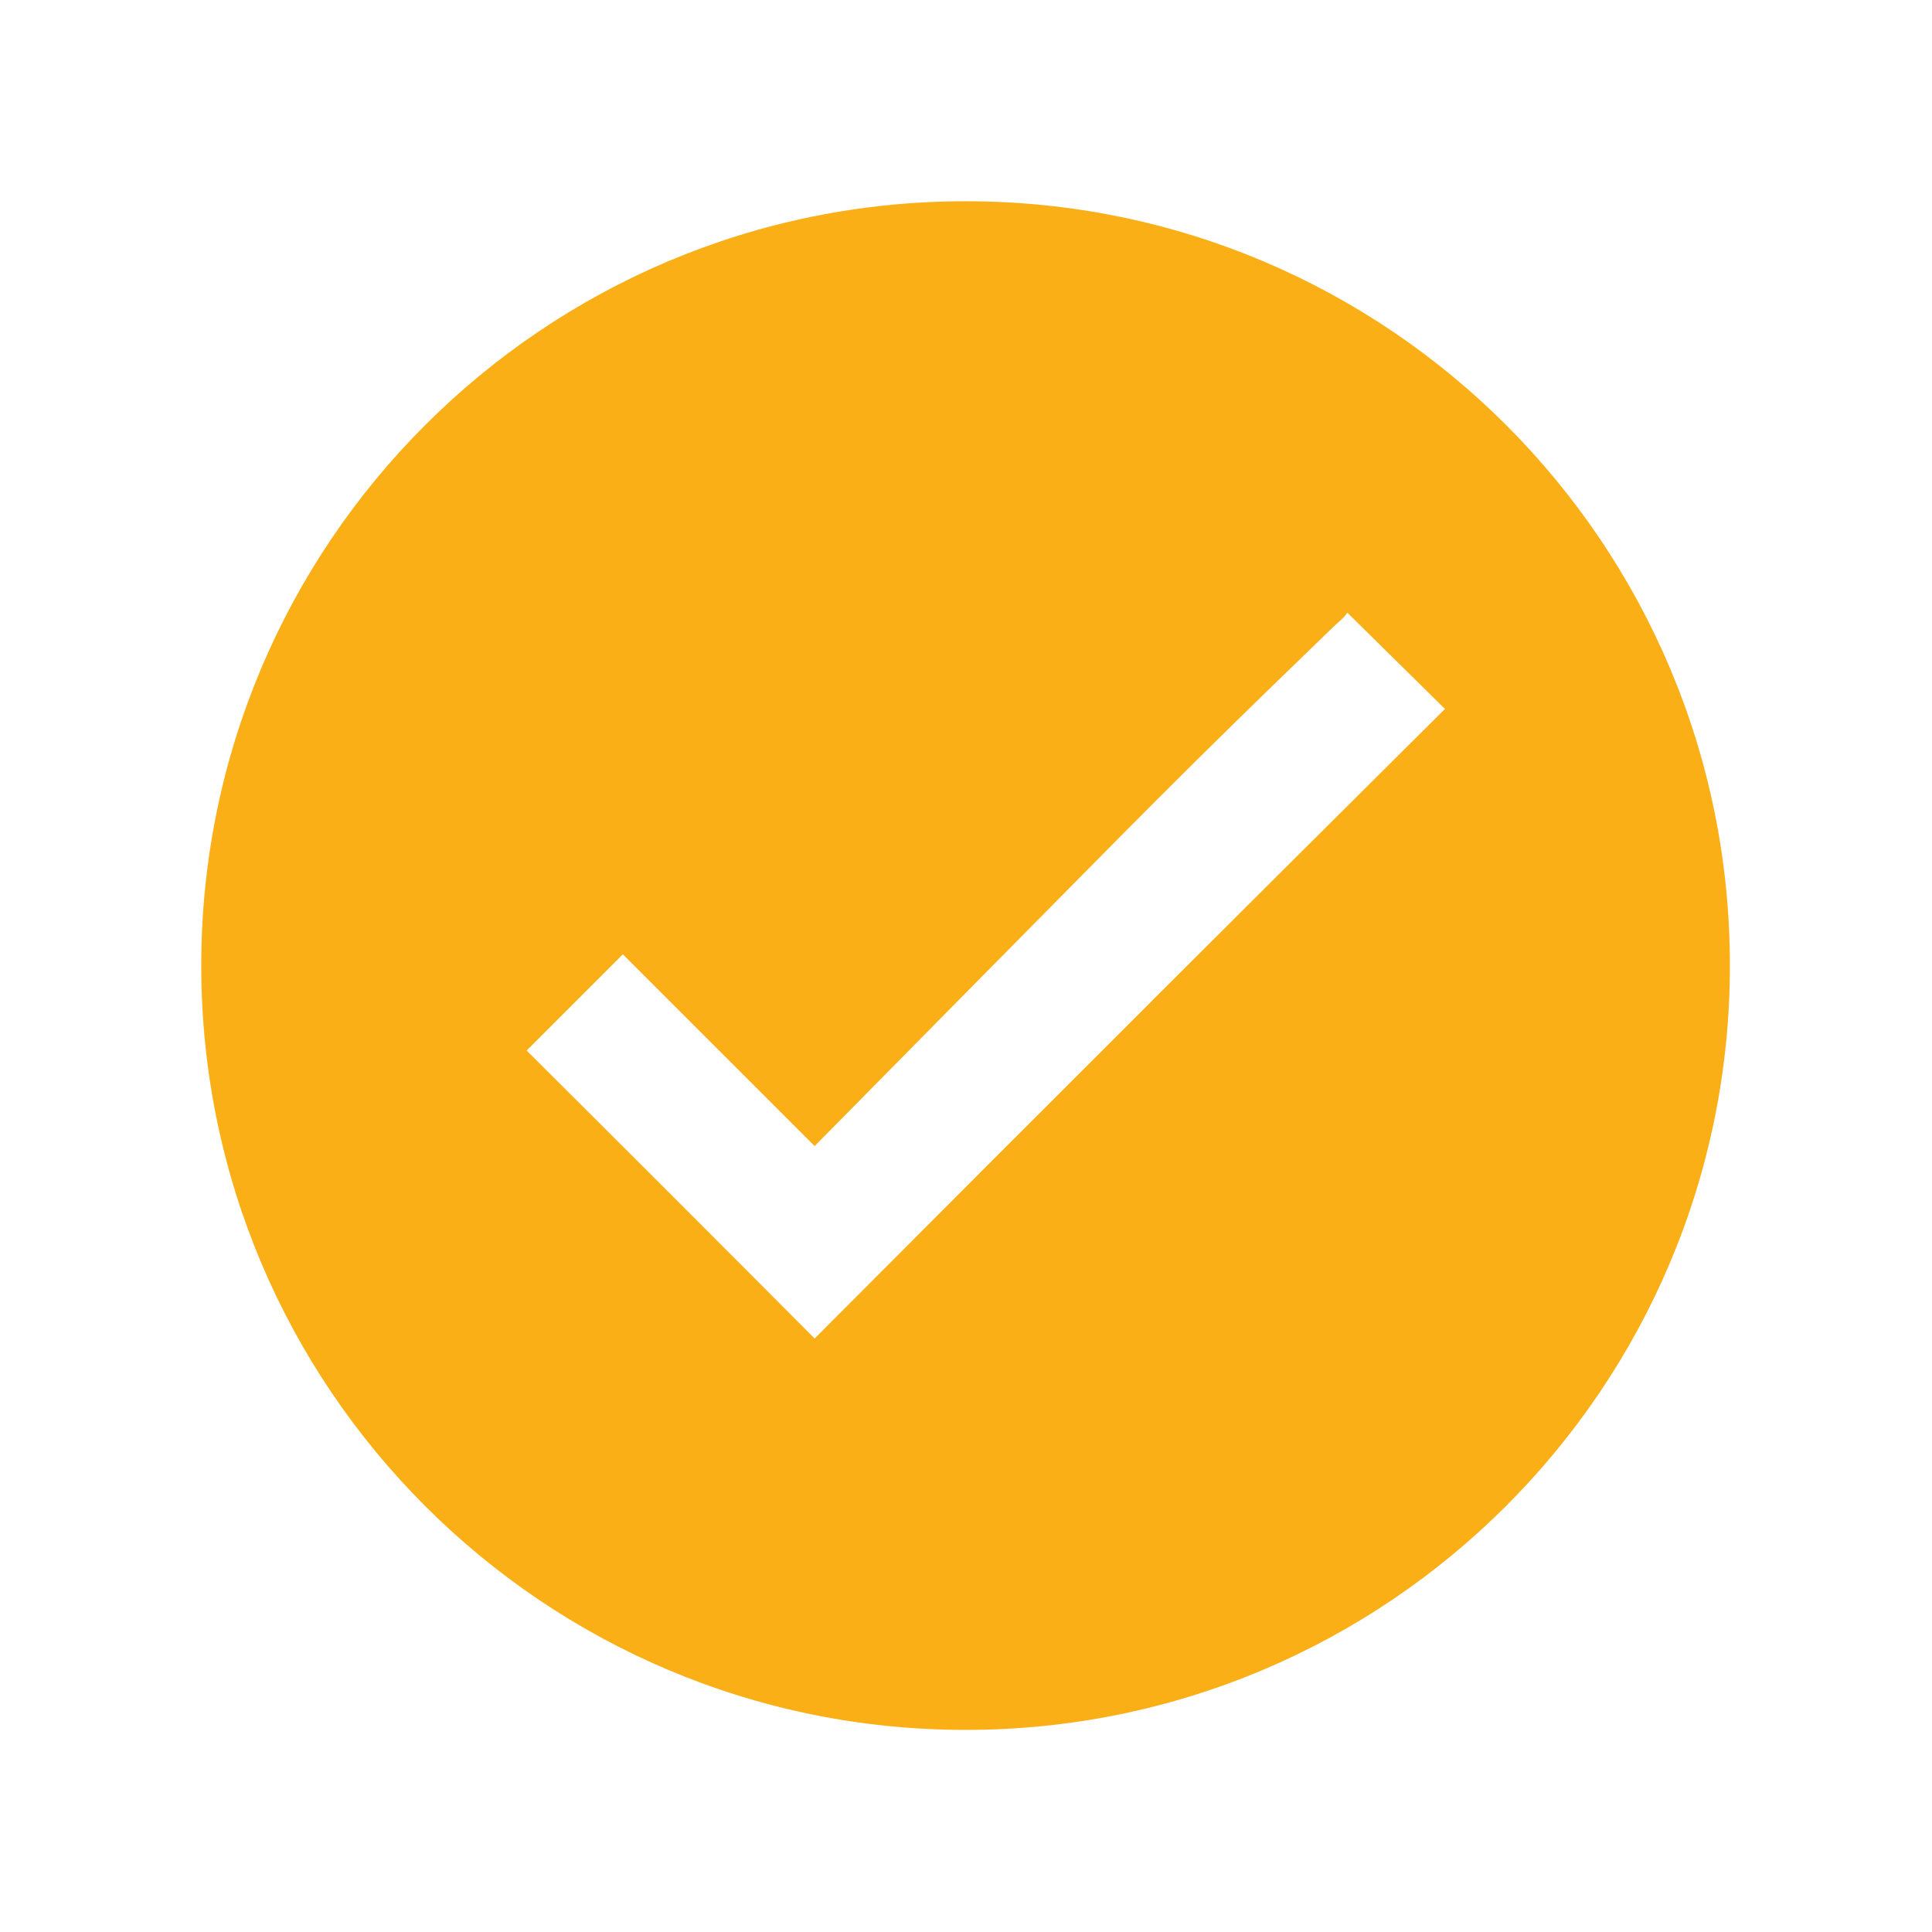
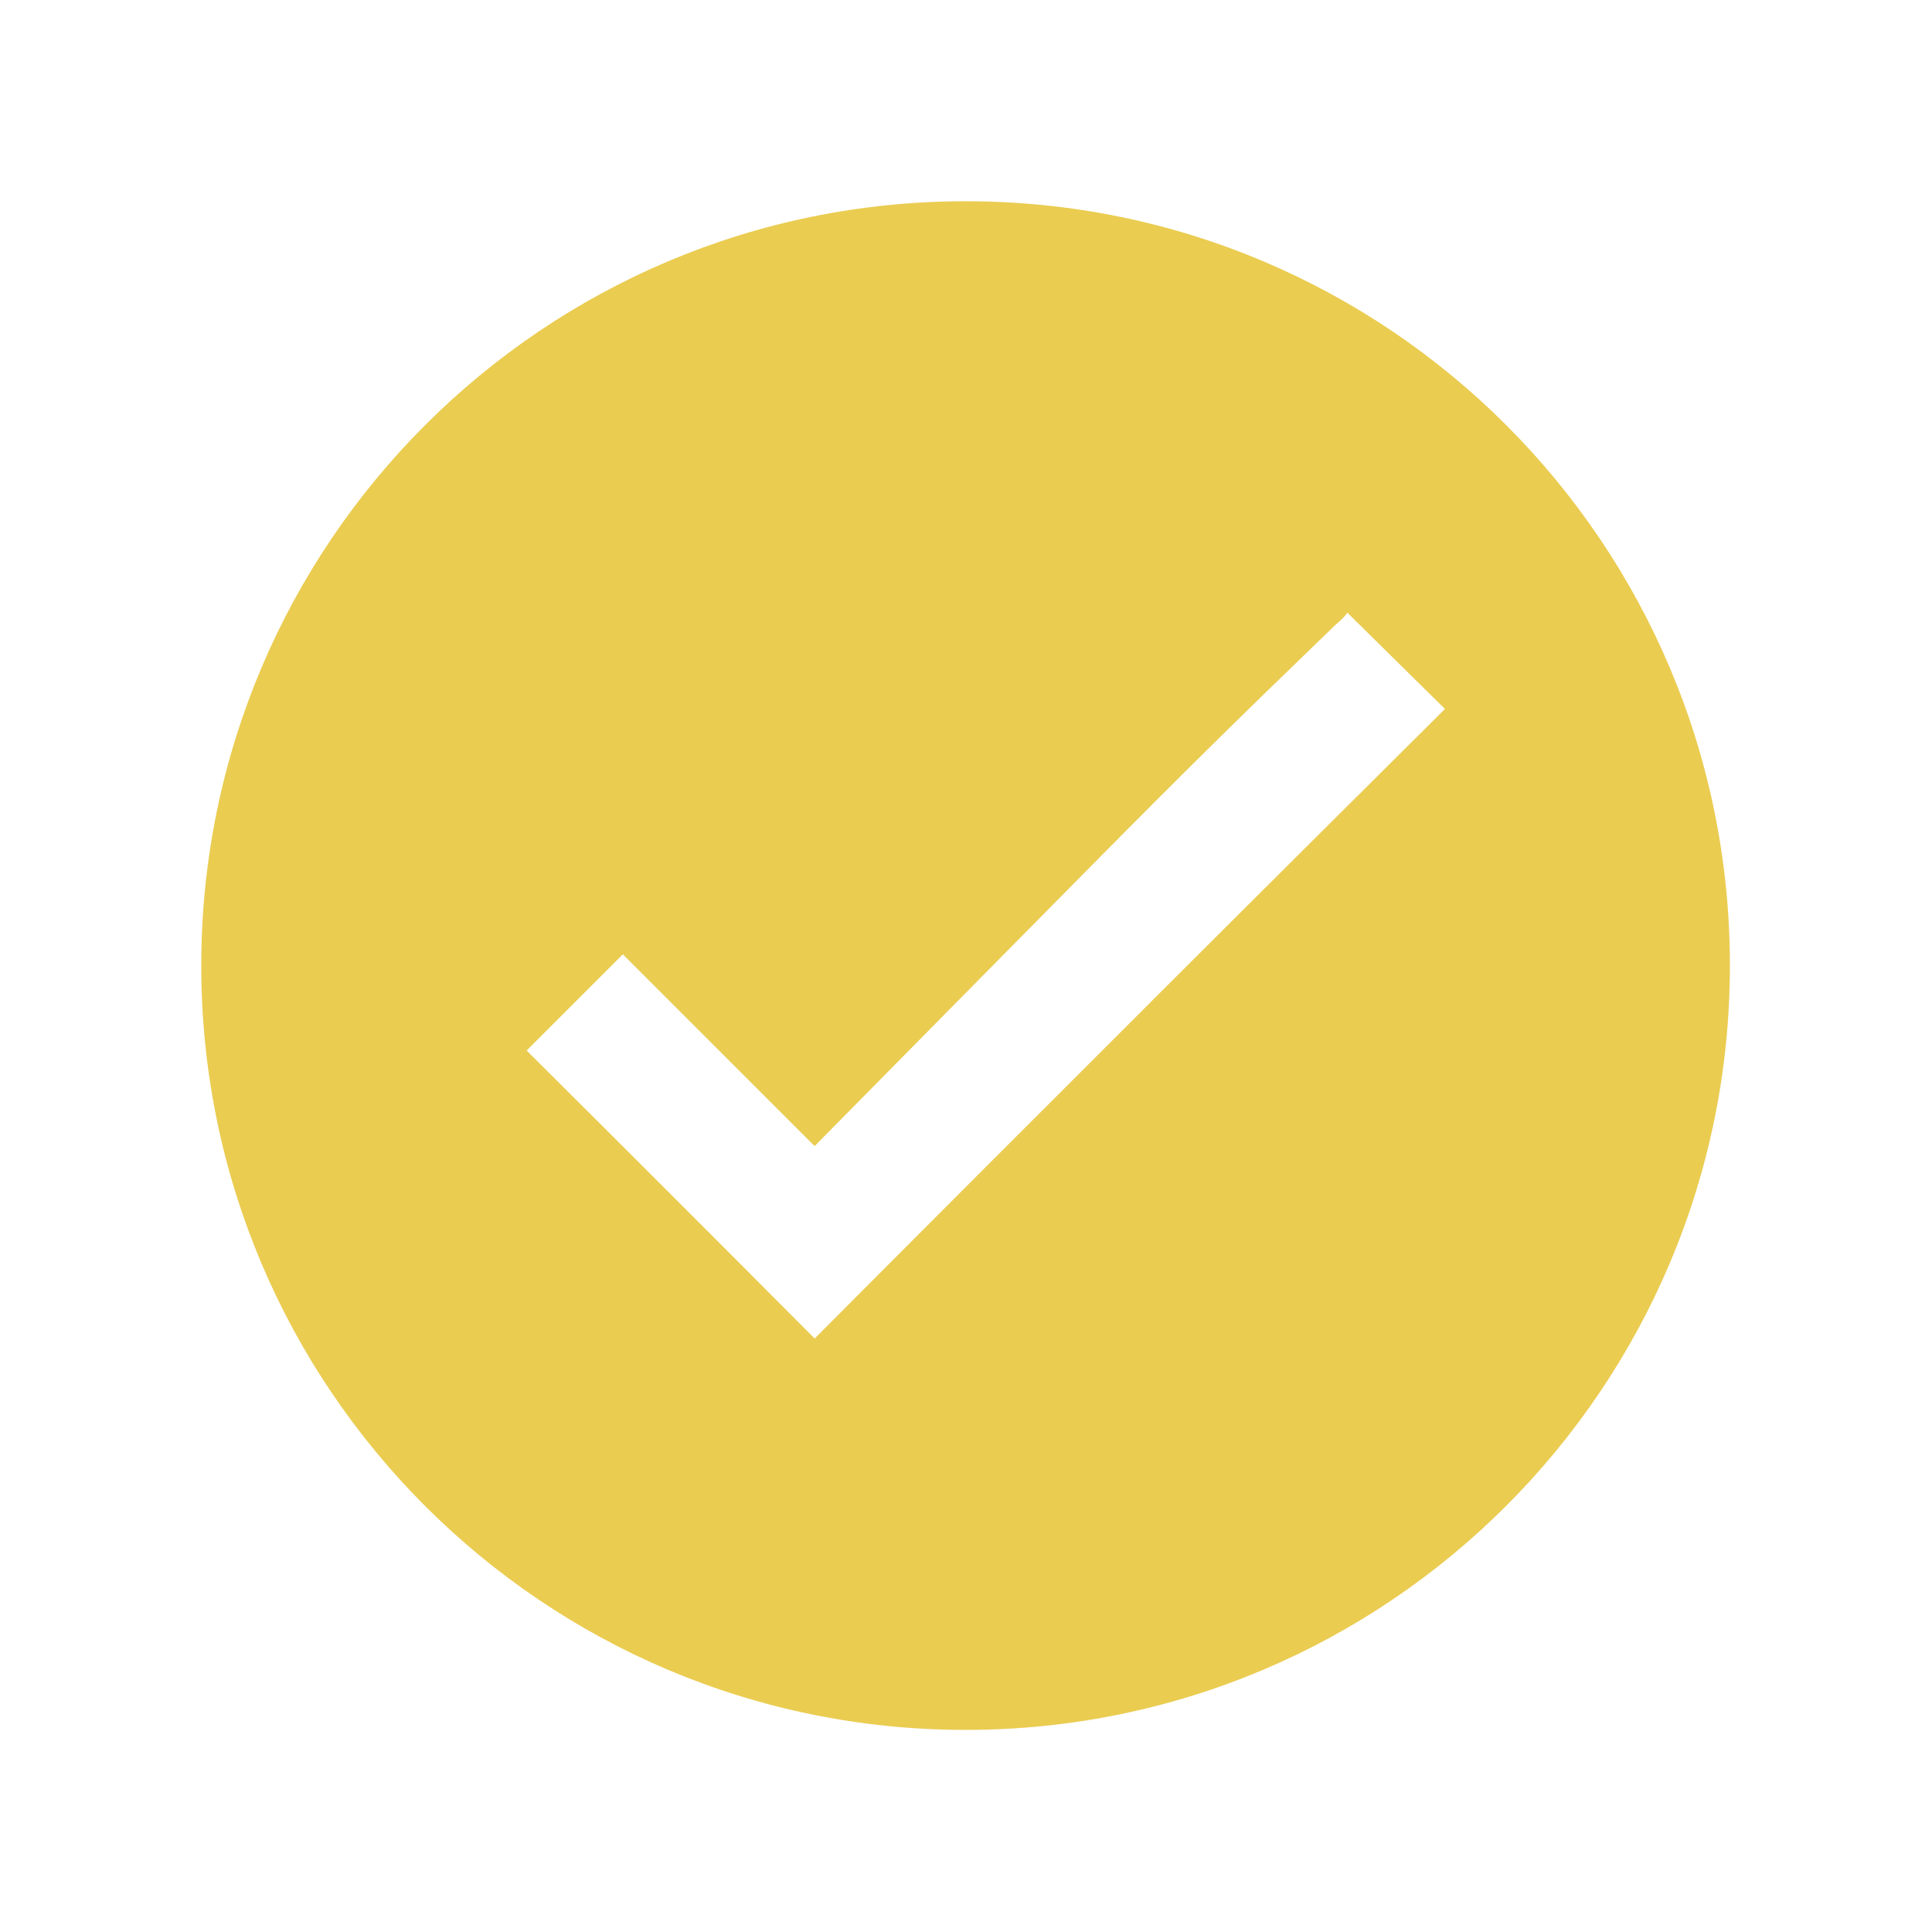
<svg xmlns="http://www.w3.org/2000/svg" viewBox="0 0 96 96" id="Icons_BadgeTick1" overflow="hidden">
-   <path d="M47.979 10C27.004 10 10 27.004 10 47.979 10 68.954 27.004 85.958 47.979 85.958 68.954 85.958 85.958 68.954 85.958 47.979 85.958 47.978 85.958 47.977 85.958 47.976 85.965 27.01 68.974 10.007 48.008 10 47.998 10 47.989 10 47.979 10ZM57.179 49.793C51.646 55.316 46.079 60.889 40.479 66.51 35.72 61.729 30.95 56.959 26.169 52.2L30.95 47.419 40.479 56.948C45.105 52.255 49.705 47.596 54.279 42.969 58.85 38.343 61.379 35.86 66.12 31.278 66.253 31.145 66.396 31.013 66.551 30.878 66.701 30.751 66.835 30.606 66.951 30.446L71.799 35.227C66.168 40.827 62.712 44.267 57.178 49.79Z" fill="#FBAF17" />
+   <path d="M47.979 10C27.004 10 10 27.004 10 47.979 10 68.954 27.004 85.958 47.979 85.958 68.954 85.958 85.958 68.954 85.958 47.979 85.958 47.978 85.958 47.977 85.958 47.976 85.965 27.01 68.974 10.007 48.008 10 47.998 10 47.989 10 47.979 10ZM57.179 49.793C51.646 55.316 46.079 60.889 40.479 66.51 35.72 61.729 30.95 56.959 26.169 52.2L30.95 47.419 40.479 56.948C45.105 52.255 49.705 47.596 54.279 42.969 58.85 38.343 61.379 35.86 66.12 31.278 66.253 31.145 66.396 31.013 66.551 30.878 66.701 30.751 66.835 30.606 66.951 30.446L71.799 35.227C66.168 40.827 62.712 44.267 57.178 49.79Z" fill="#eacc51" />
</svg>
